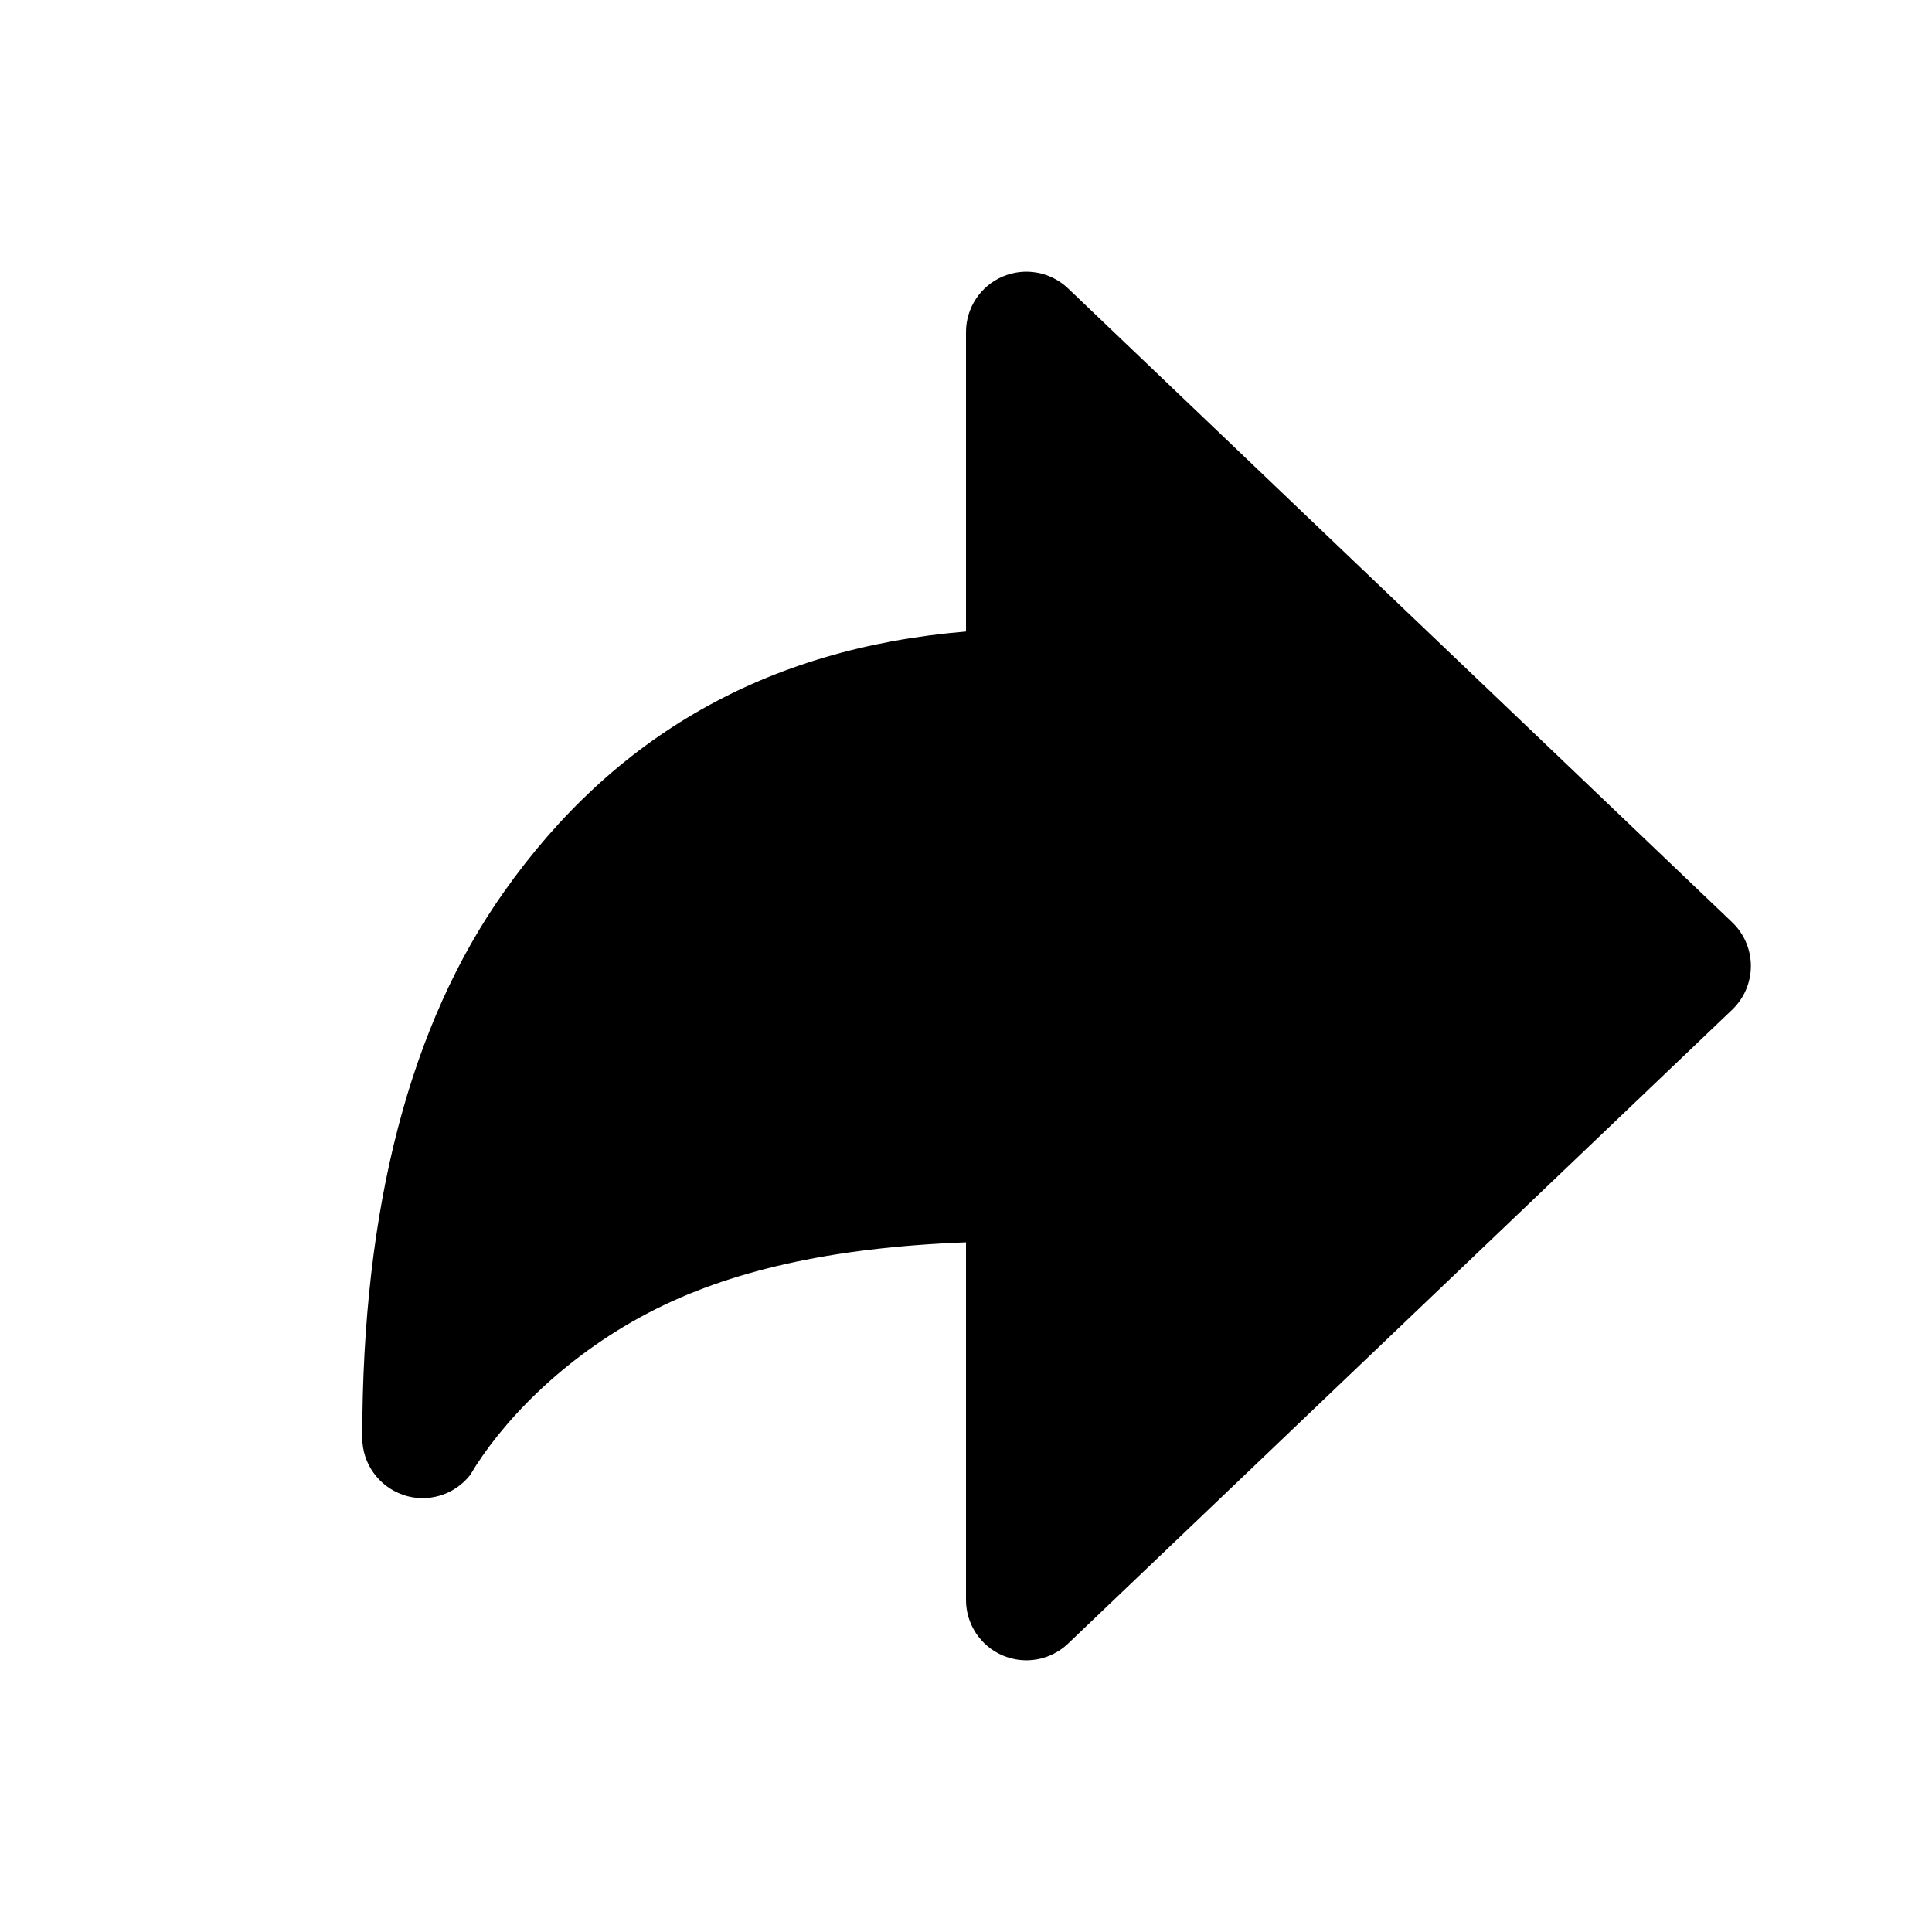
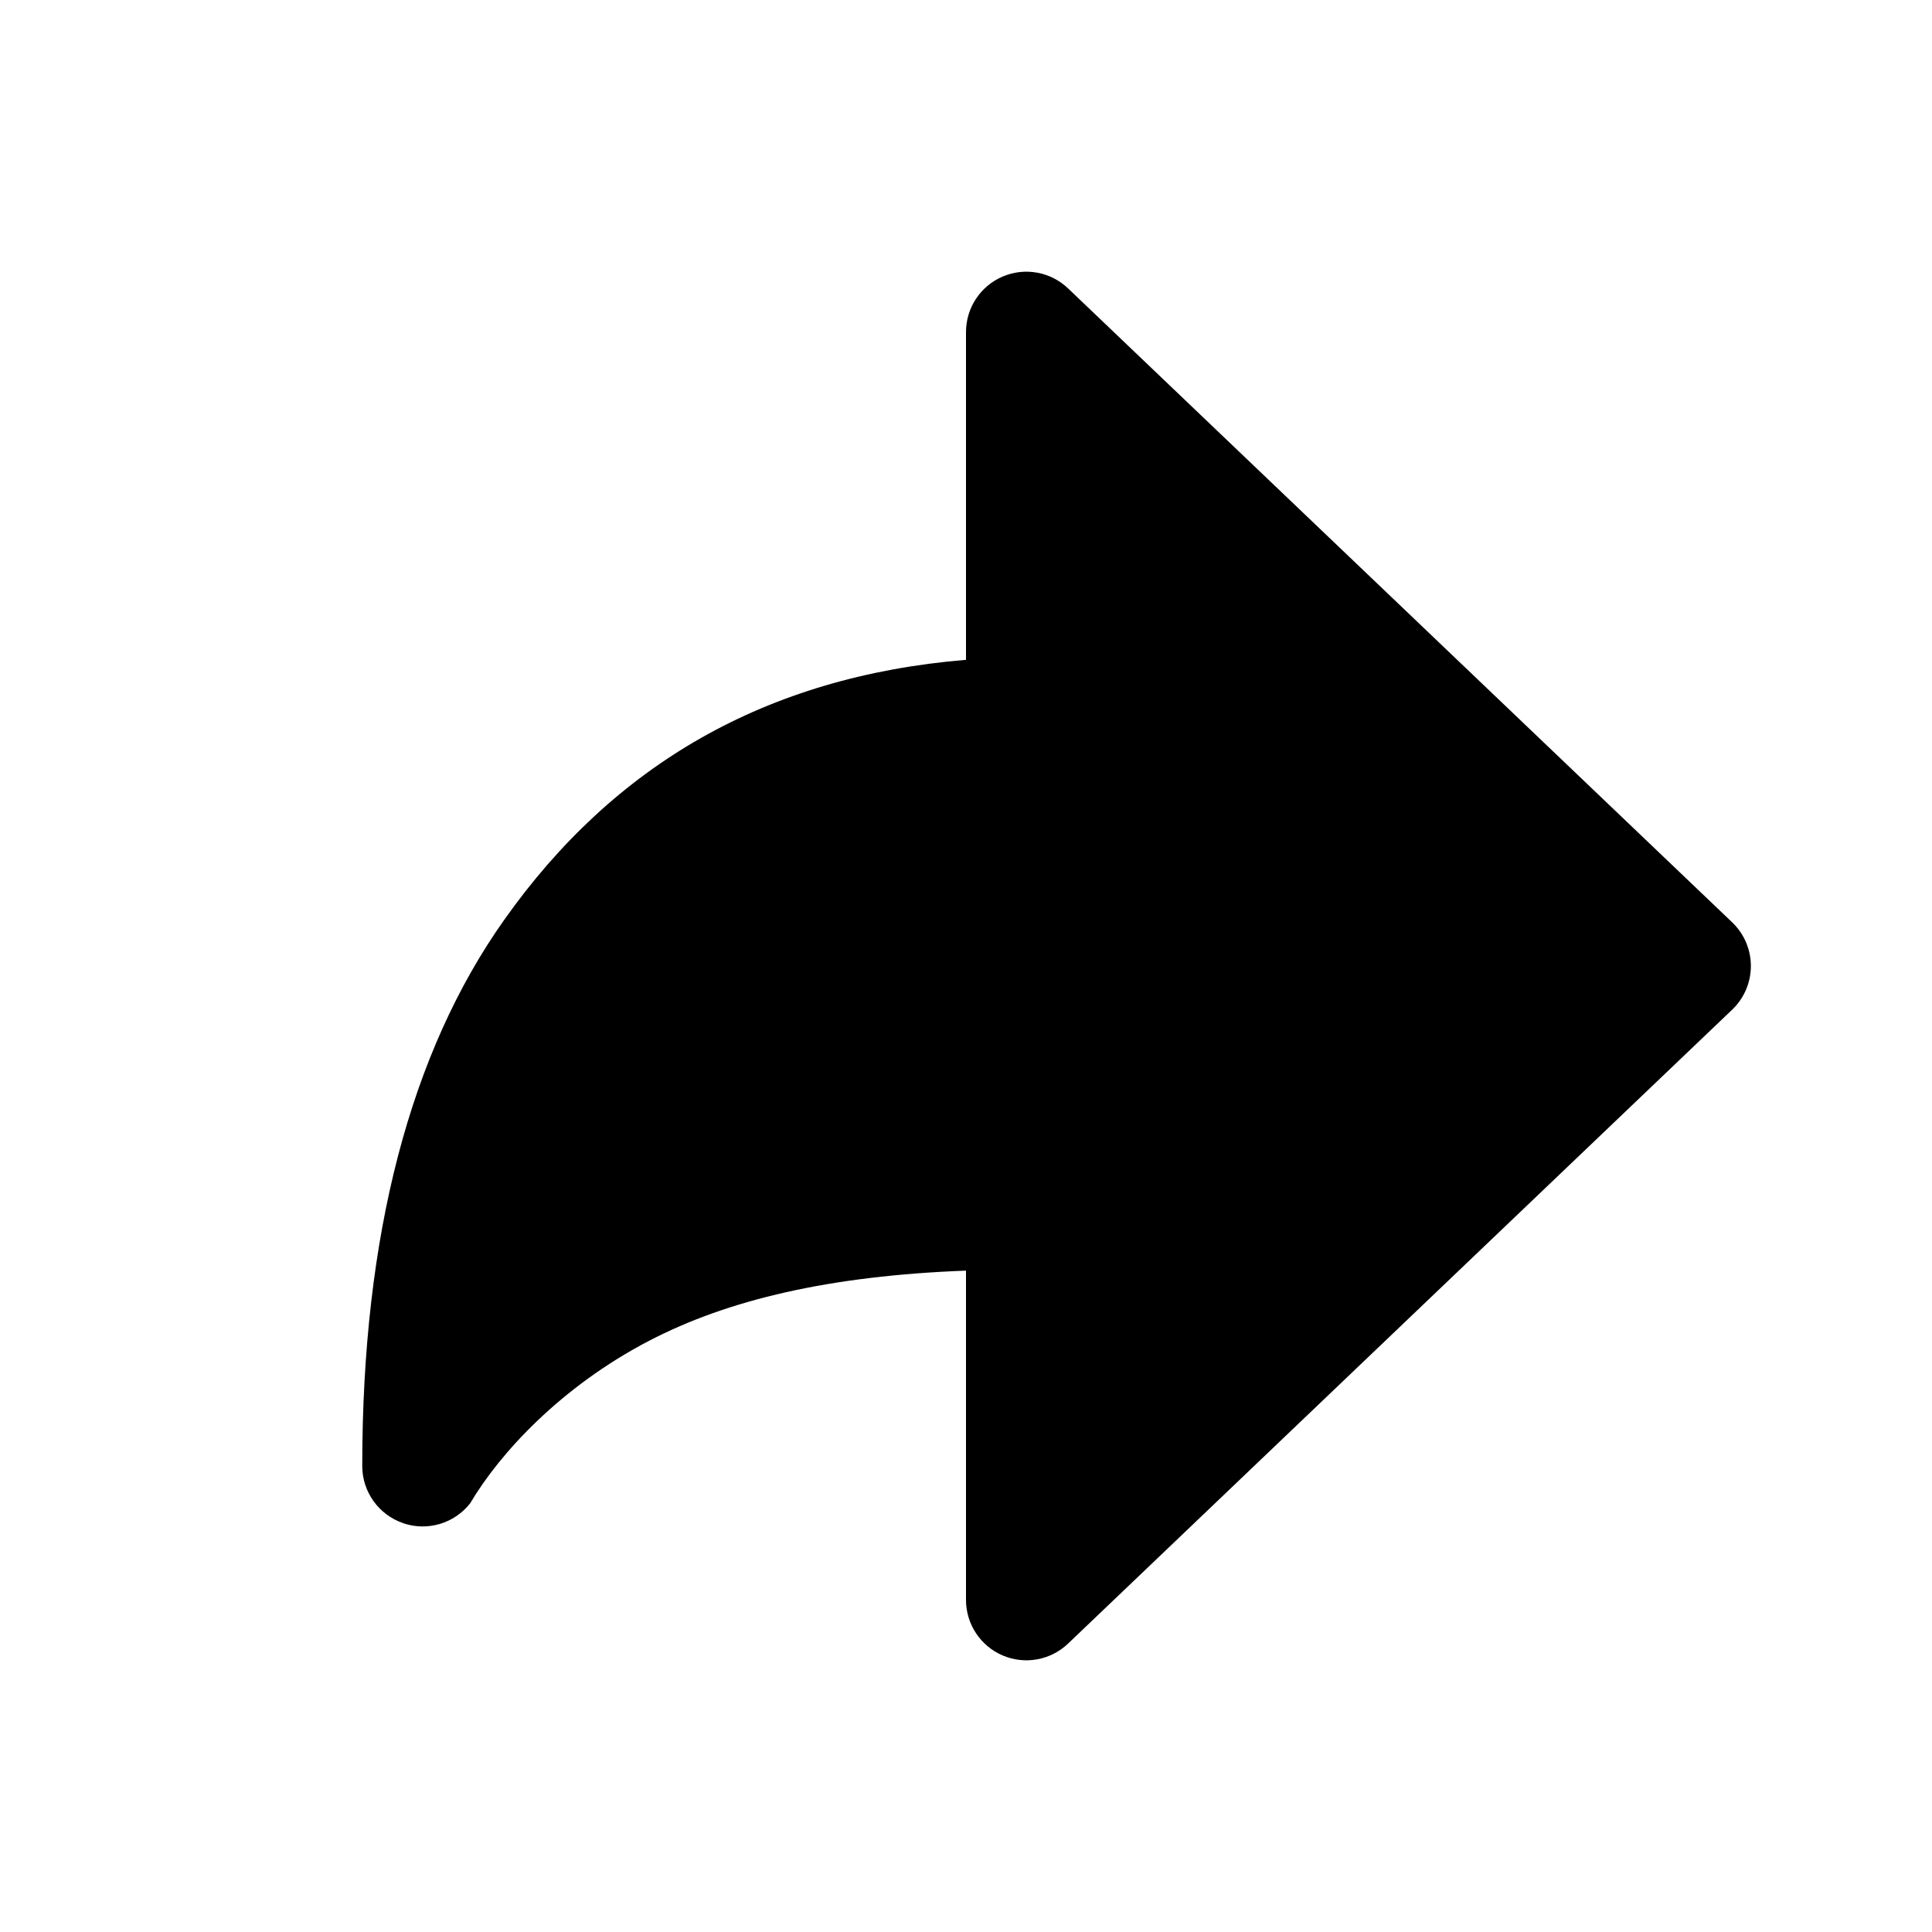
<svg xmlns="http://www.w3.org/2000/svg" viewBox="0 0 512 512" width="35" height="35" fill="currentColor">
-   <path d="M106.79 396.13A16 16 0 0 1 96 381c0-61.1 12.68-109.56 37.65-144.77 29-41 69.21-64.46 122.35-68.87V88a16 16 0 0 1 27.05-11.57l176 168a16 16 0 0 1 0 23.14l-176 168A16 16 0 0 1 256 424v-94.77c-36 1.36-63 7.65-84.07 18.64-23.25 12.12-39.46 29.71-47.32 43a16 16 0 0 1-17.82 5.28Z" />
+   <path d="M106.79 403.63A16 16 0 0 1 96 388.5c0-61.1 12.68-109.56 37.65-144.77 29-41 69.21-64.46 122.35-68.87V88a16 16 0 0 1 27.05-11.57l176 168a16 16 0 0 1 0 23.14l-176 168A16 16 0 0 1 256 424v-87.27c-36 1.36-63 7.65-84.07 18.64-23.25 12.12-39.46 29.71-47.32 43a16 16 0 0 1-17.82 5.28Z" />
</svg>
